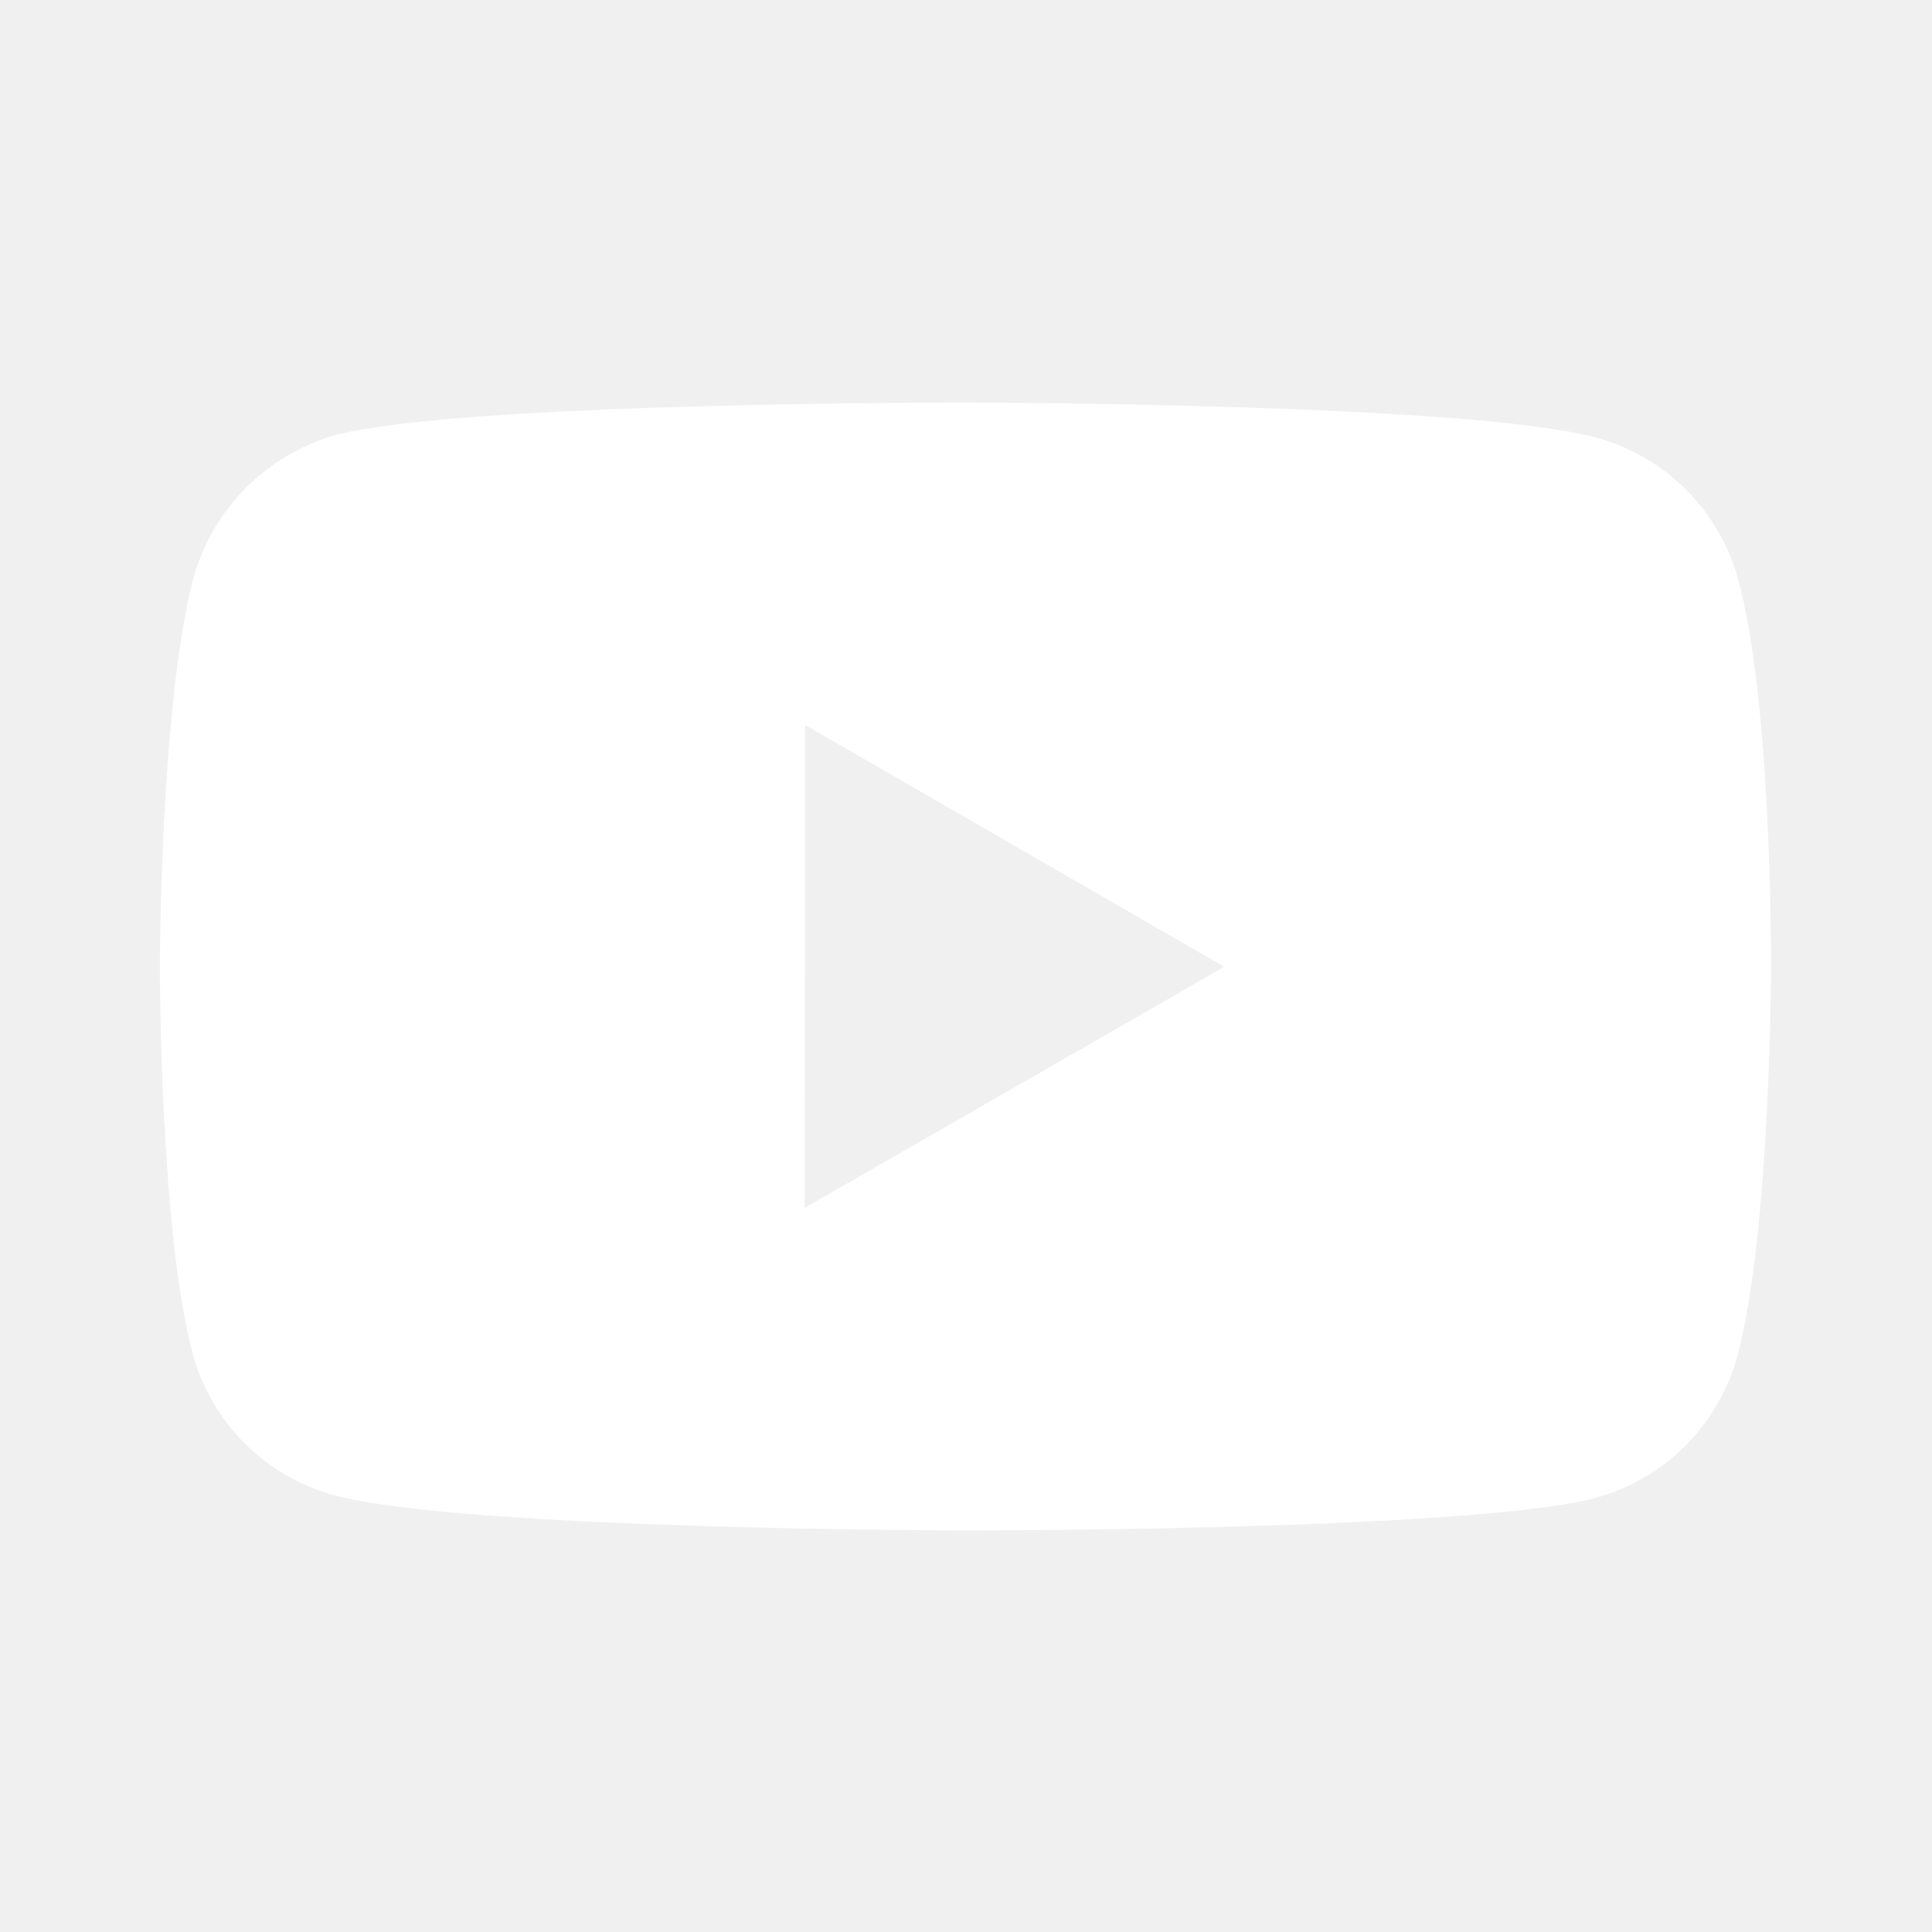
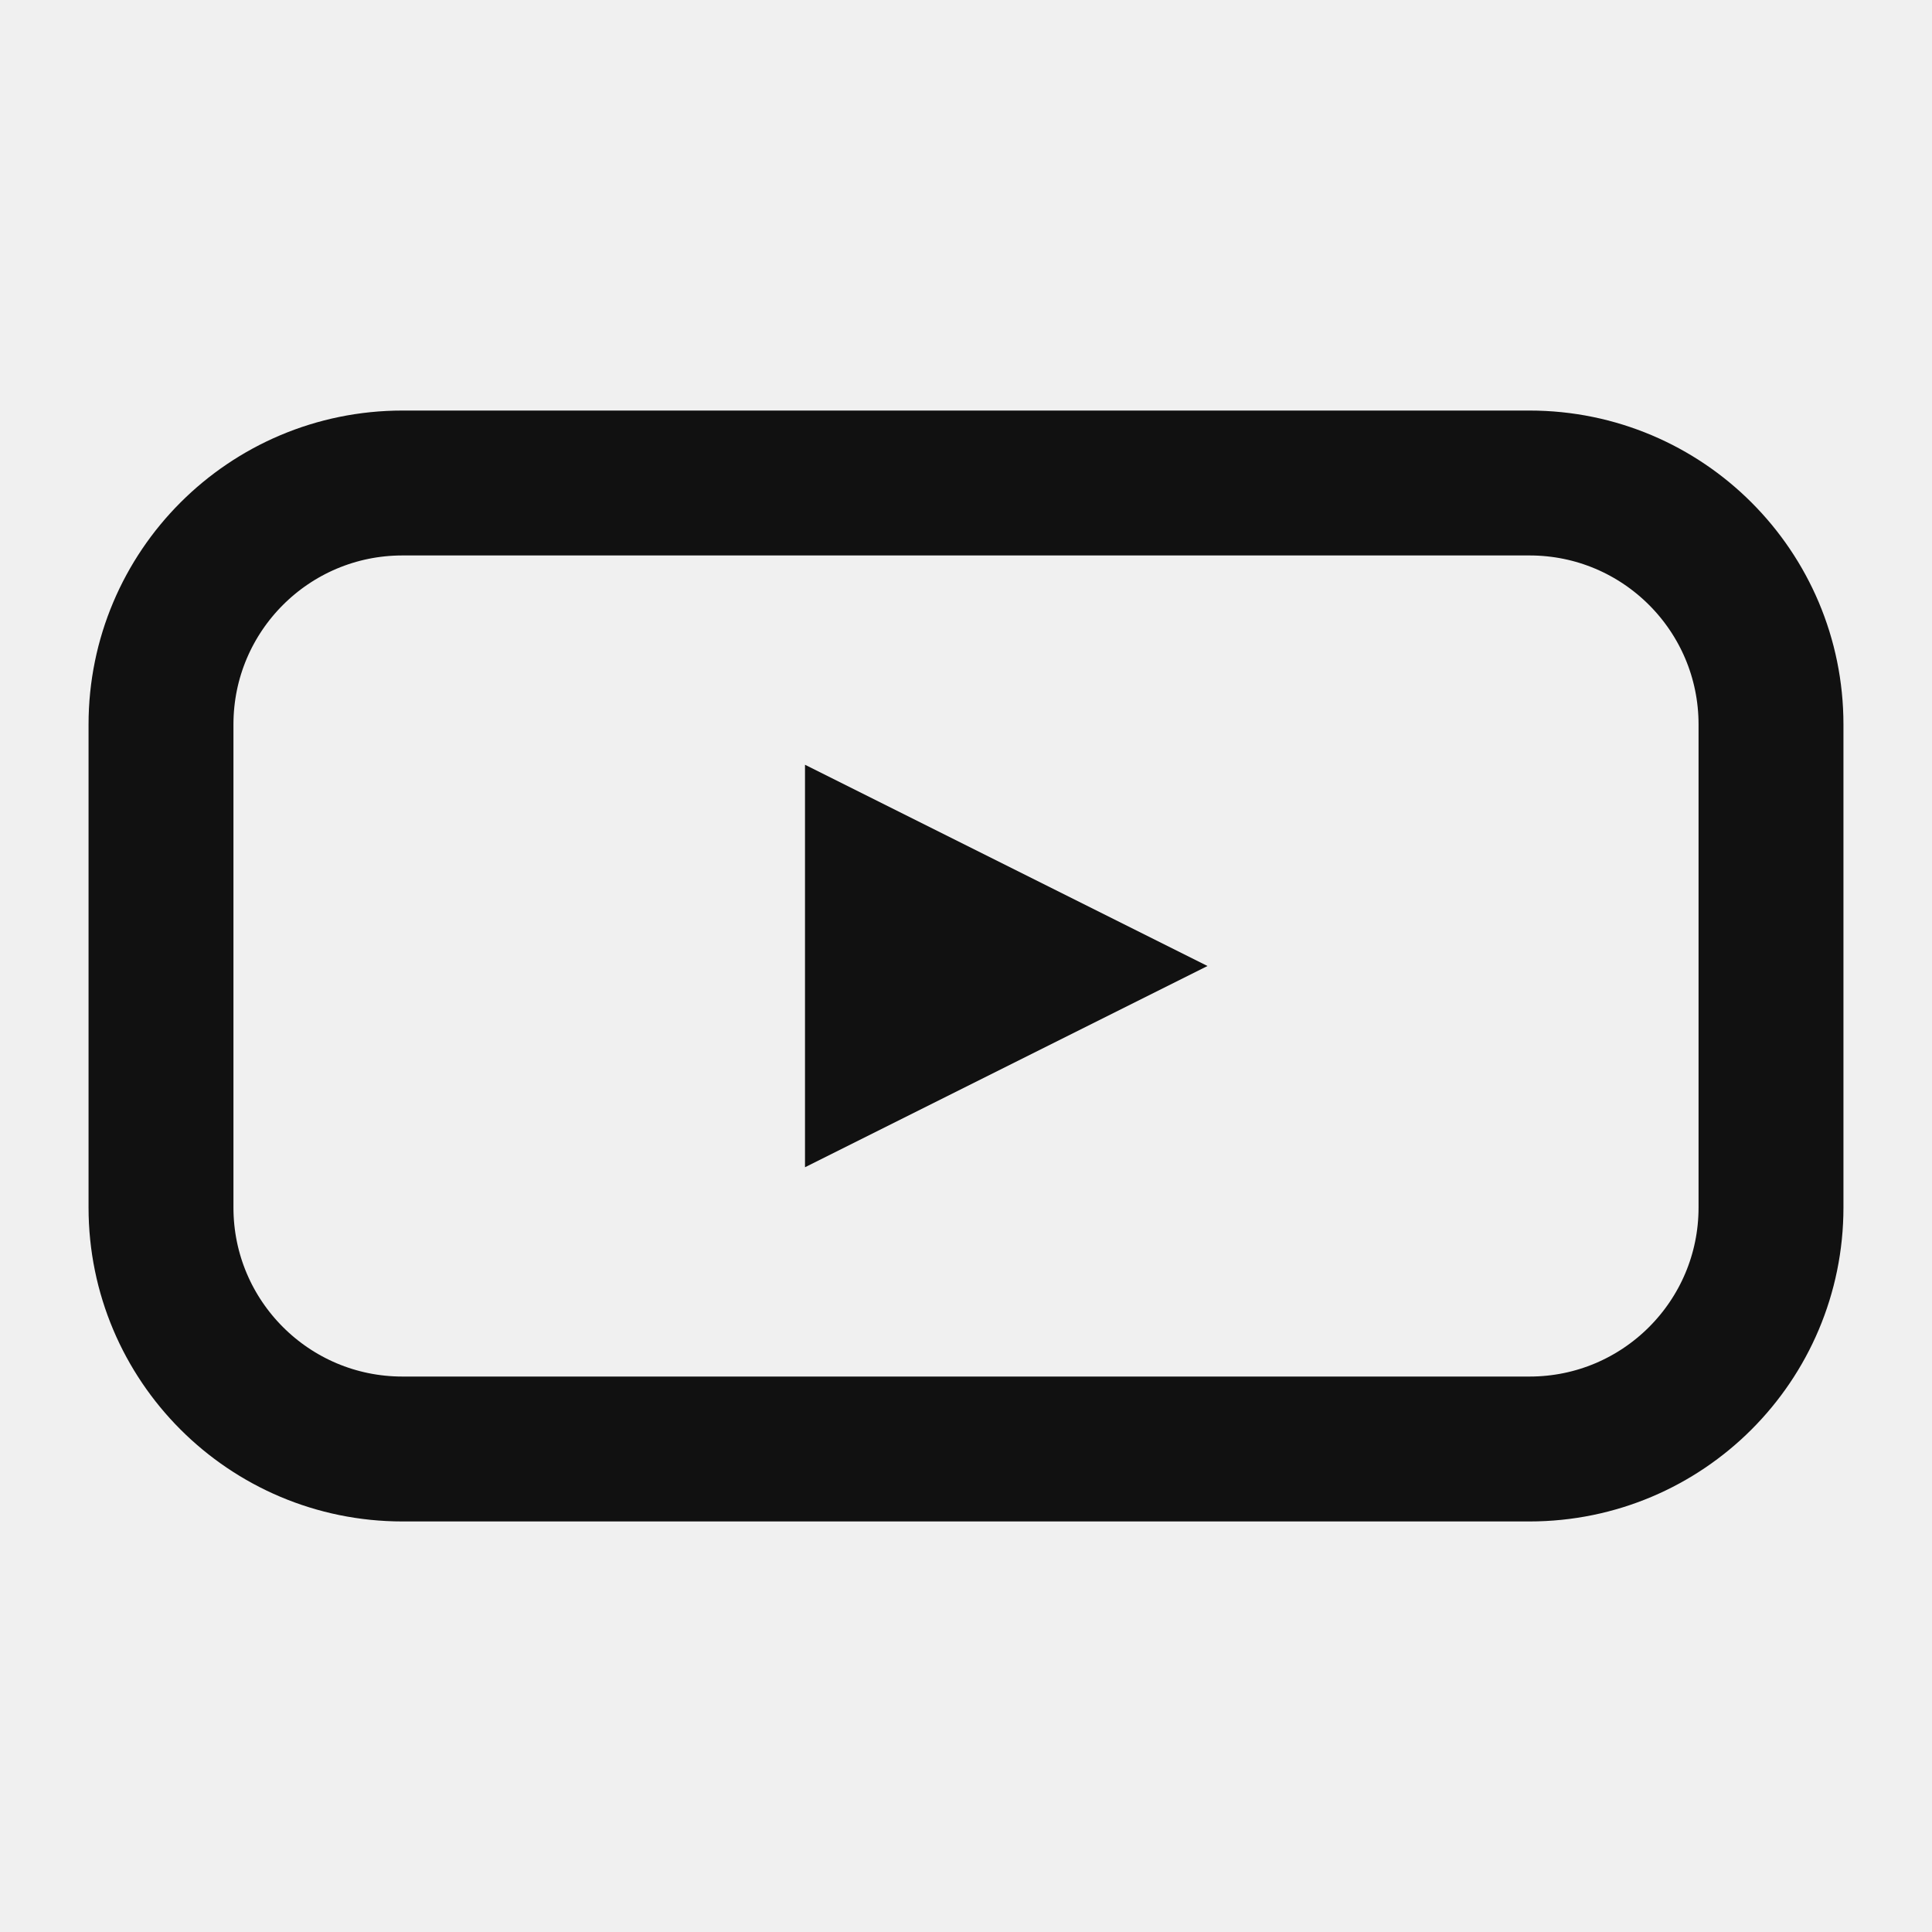
- <svg xmlns="http://www.w3.org/2000/svg" width="24" height="24" viewBox="0 0 24 24" fill="none">
-   <path d="M21.593 7.203C21.479 6.78 21.256 6.395 20.947 6.085C20.638 5.775 20.253 5.552 19.831 5.437C18.265 5.007 12 5 12 5C12 5 5.736 4.993 4.169 5.404C3.747 5.524 3.363 5.751 3.053 6.062C2.744 6.373 2.52 6.759 2.403 7.182C1.99 8.748 1.986 11.996 1.986 11.996C1.986 11.996 1.982 15.26 2.392 16.81C2.622 17.667 3.297 18.344 4.155 18.575C5.737 19.005 11.985 19.012 11.985 19.012C11.985 19.012 18.25 19.019 19.816 18.609C20.238 18.494 20.624 18.271 20.933 17.962C21.243 17.653 21.467 17.268 21.583 16.846C21.997 15.281 22 12.034 22 12.034C22 12.034 22.02 8.769 21.593 7.203ZM9.996 15.005L10.001 9.005L15.208 12.01L9.996 15.005Z" fill="white" />
+ <svg xmlns="http://www.w3.org/2000/svg" preserveAspectRatio="none" overflow="visible" style="display: block;" width="18" height="18" viewBox="0 0 18 18" fill="none">
+   <g id="Component 1">
+     <path id="Vector" d="M14.25 4.5H3.75C2.507 4.5 1.5 5.507 1.5 6.75V11.25C1.5 12.493 2.507 13.5 3.75 13.5H14.25C15.493 13.5 16.5 12.493 16.5 11.25V6.75C16.5 5.507 15.493 4.5 14.25 4.5Z" stroke="#111111" stroke-width="1.35" />
+     <path id="Vector_2" d="M7.5 7.125L11.25 9L7.5 10.875V7.125Z" fill="#111111" />
+   </g>
</svg>
